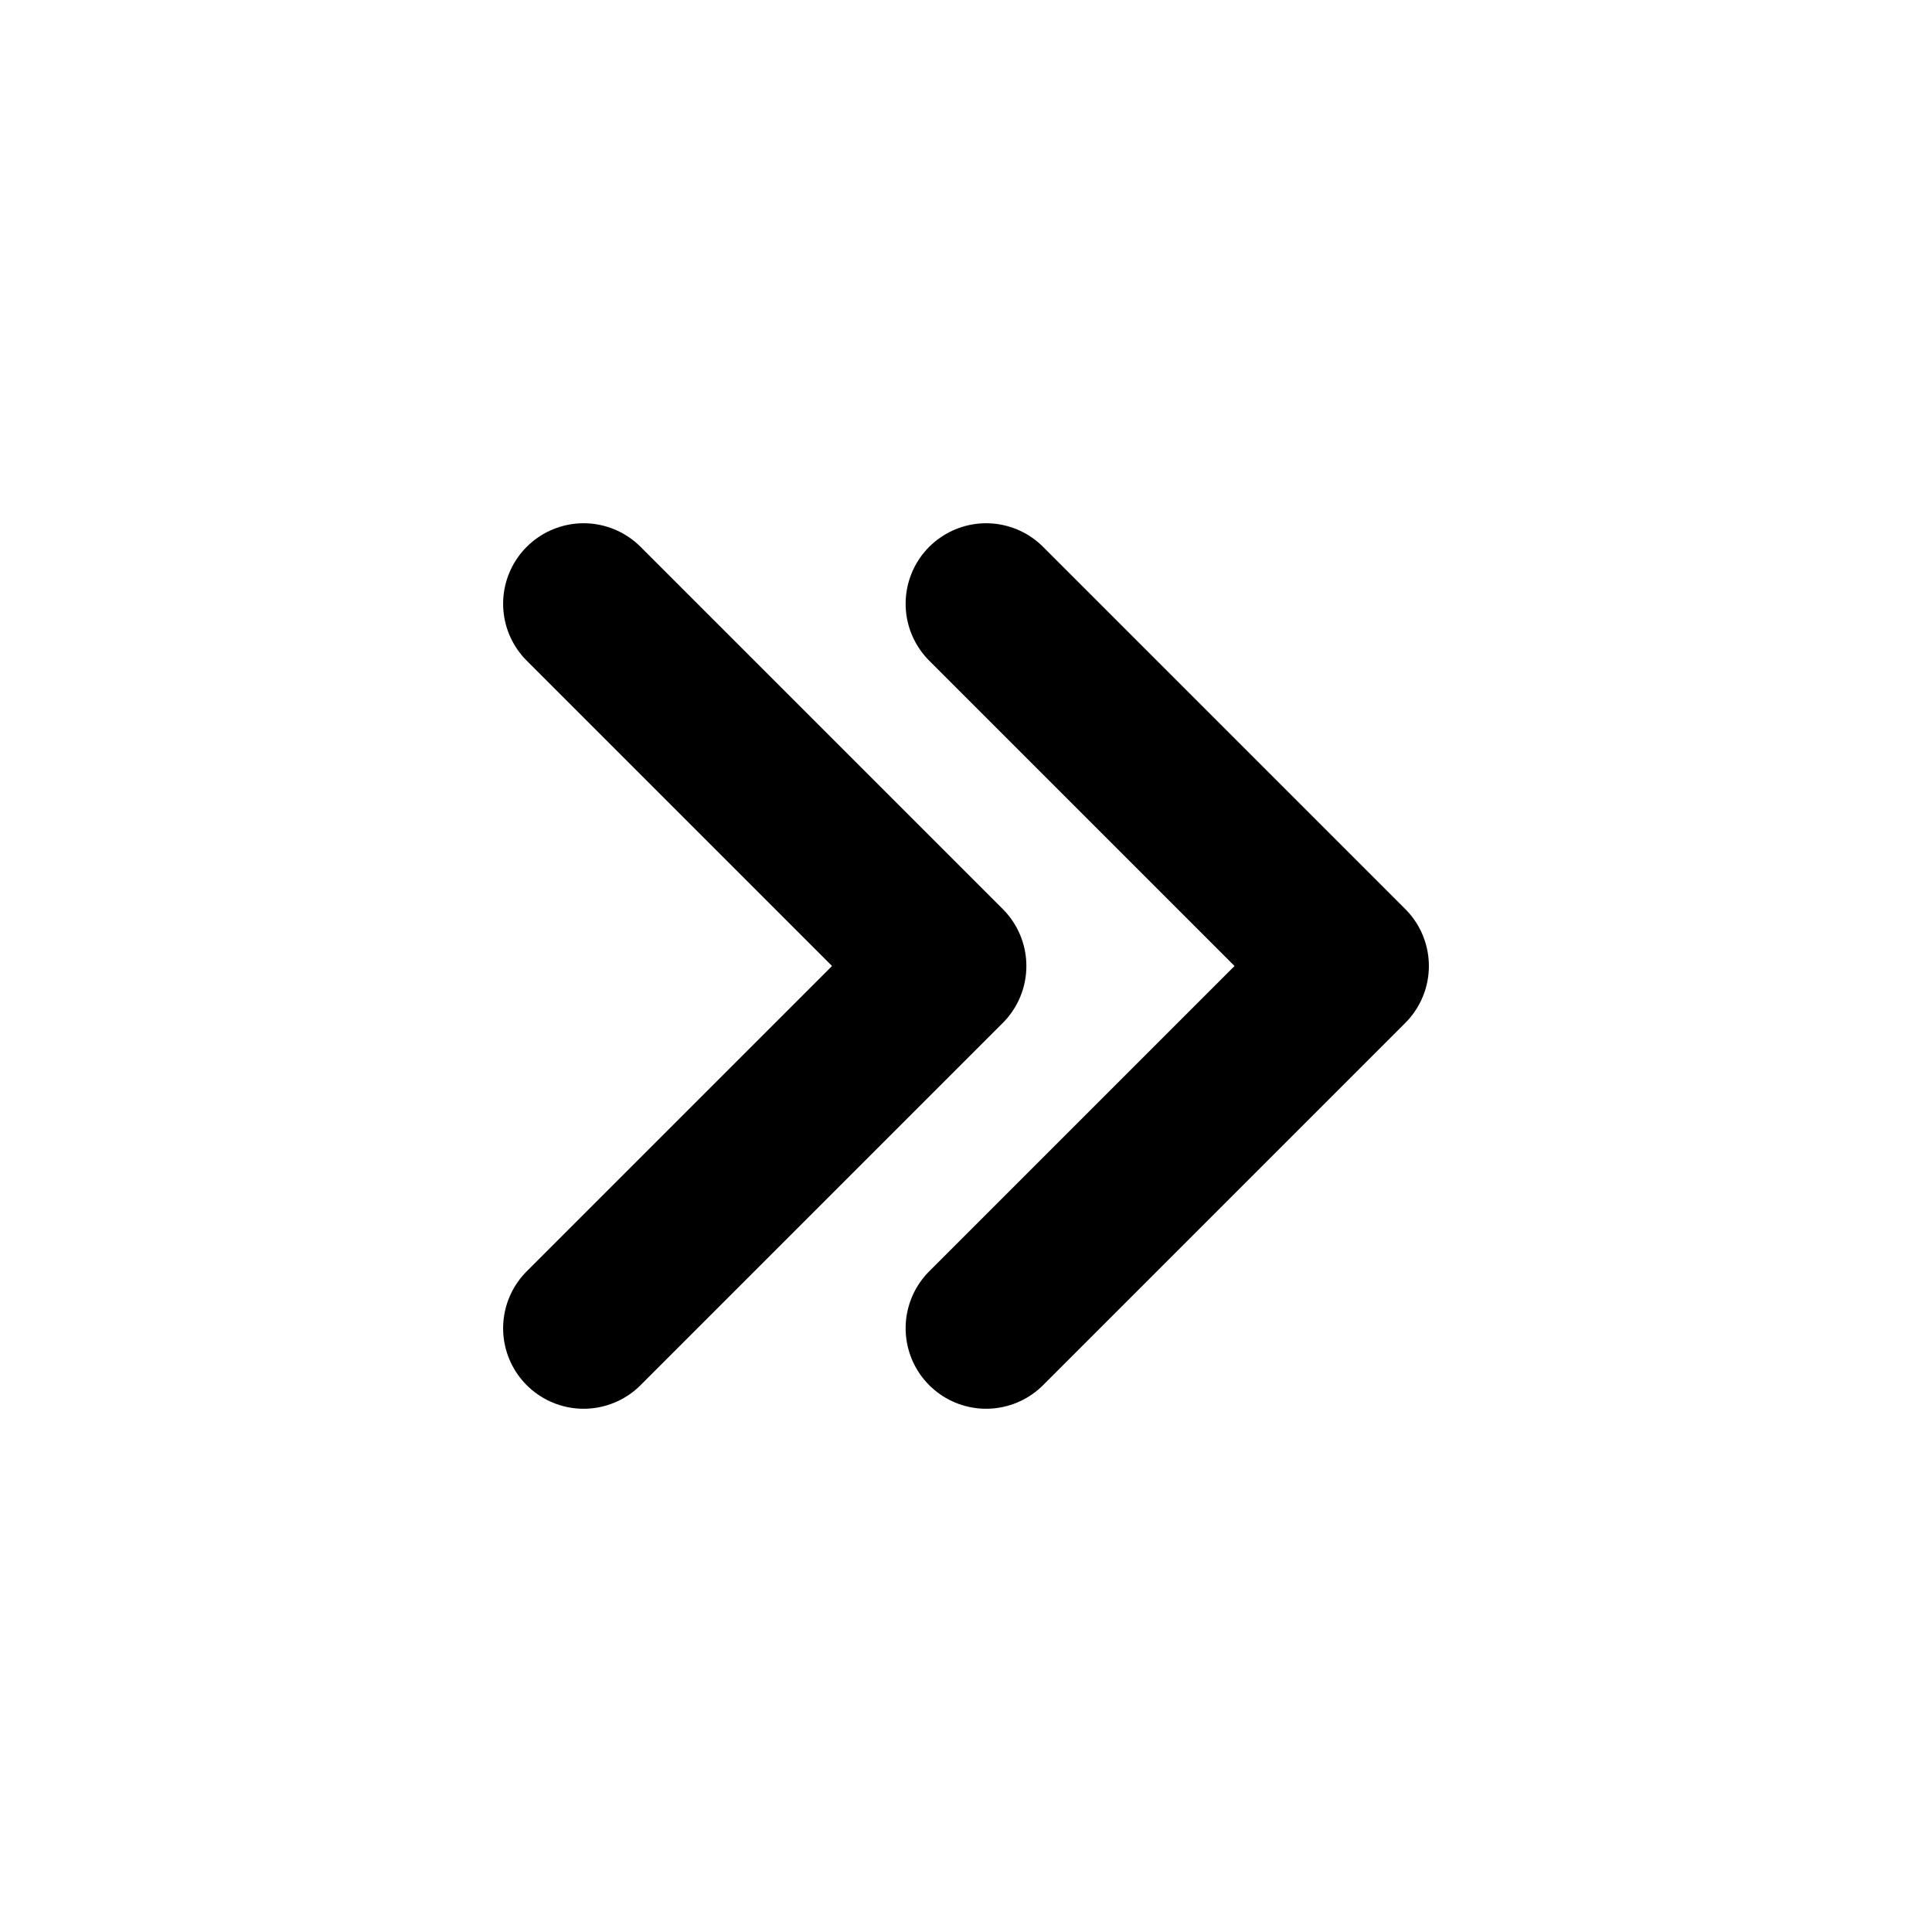
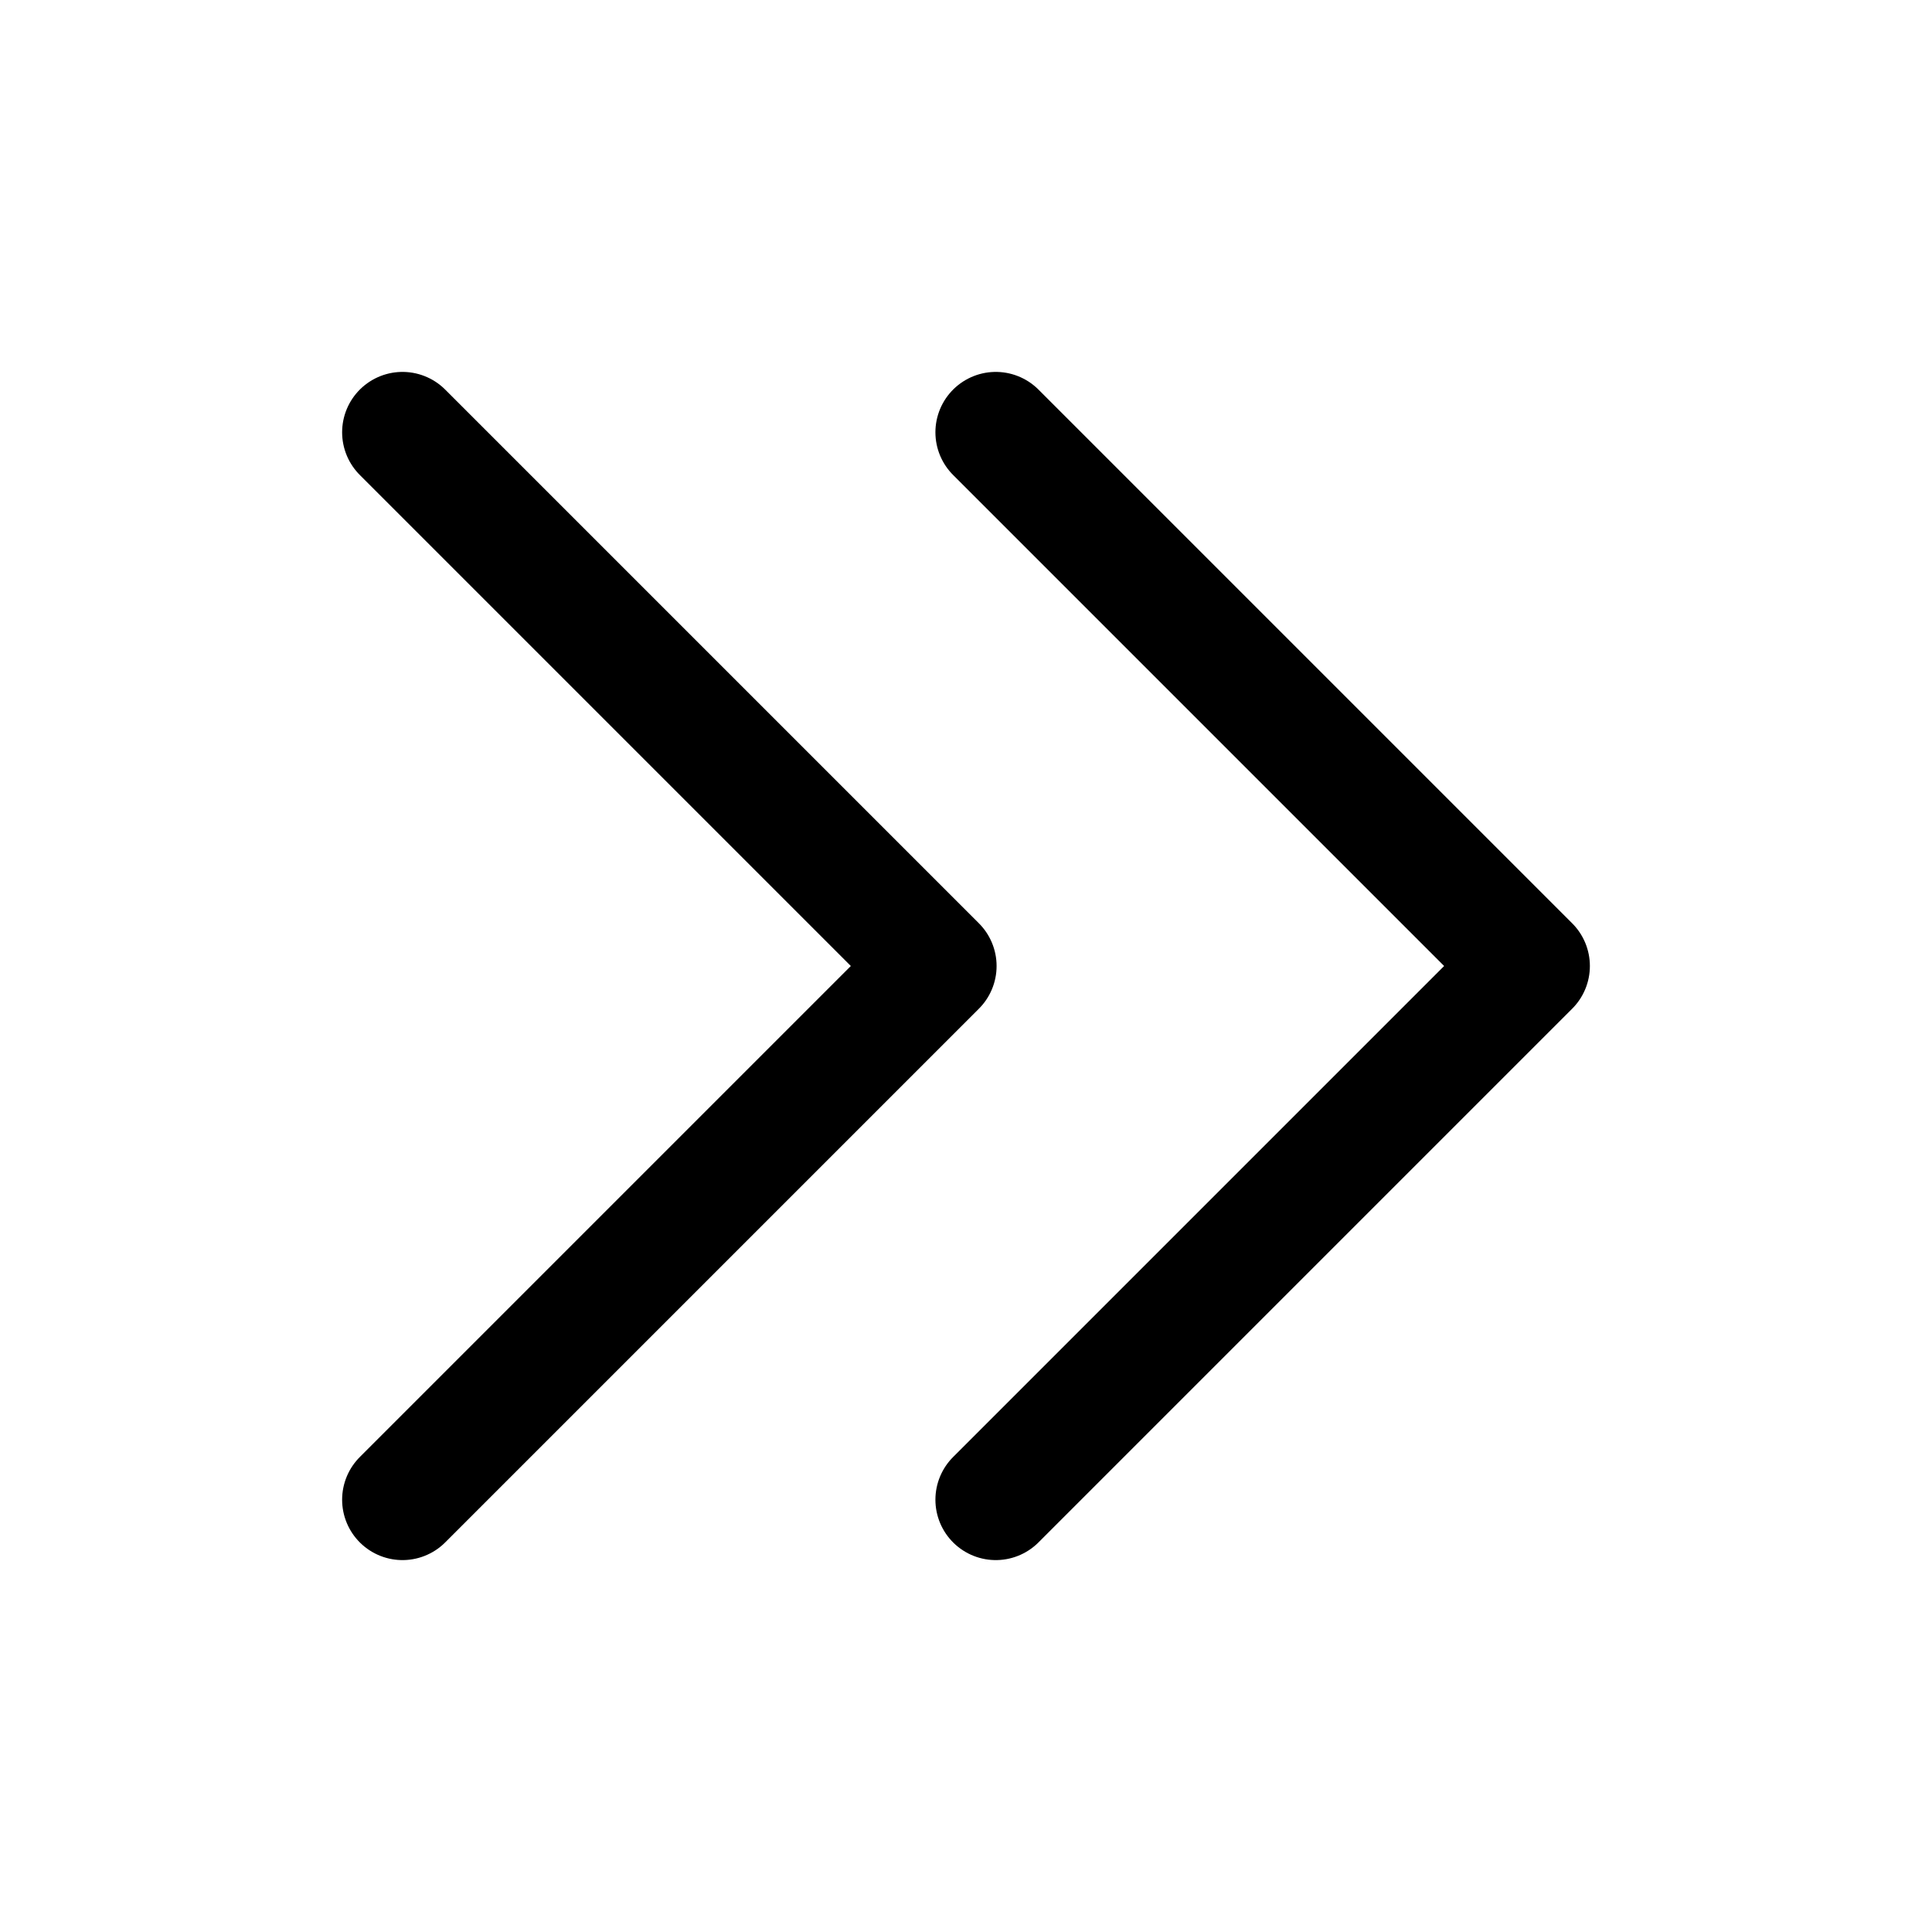
<svg xmlns="http://www.w3.org/2000/svg" id="Layer_1" data-name="Layer 1" viewBox="0 0 24 24">
  <defs>
-     <style>.cls-1{fill:none;stroke:#000;stroke-linecap:round;stroke-linejoin:round;stroke-width:2px;}</style>
+     <style>.cls-1{fill:none;stroke:#000;stroke-linecap:round;stroke-linejoin:round;stroke-width:1.5px;}</style>
  </defs>
-   <polyline class="cls-1" points="12.25 16.5 16.75 12 12.25 7.5" />
-   <polyline class="cls-1" points="7.25 16.5 11.75 12 7.25 7.5" />
+   <polyline class="cls-1" points="12.37 18.63 19 12 12.37 5.37" />
+   <polyline class="cls-1" points="5 18.63 11.63 12 5 5.37" />
</svg>
